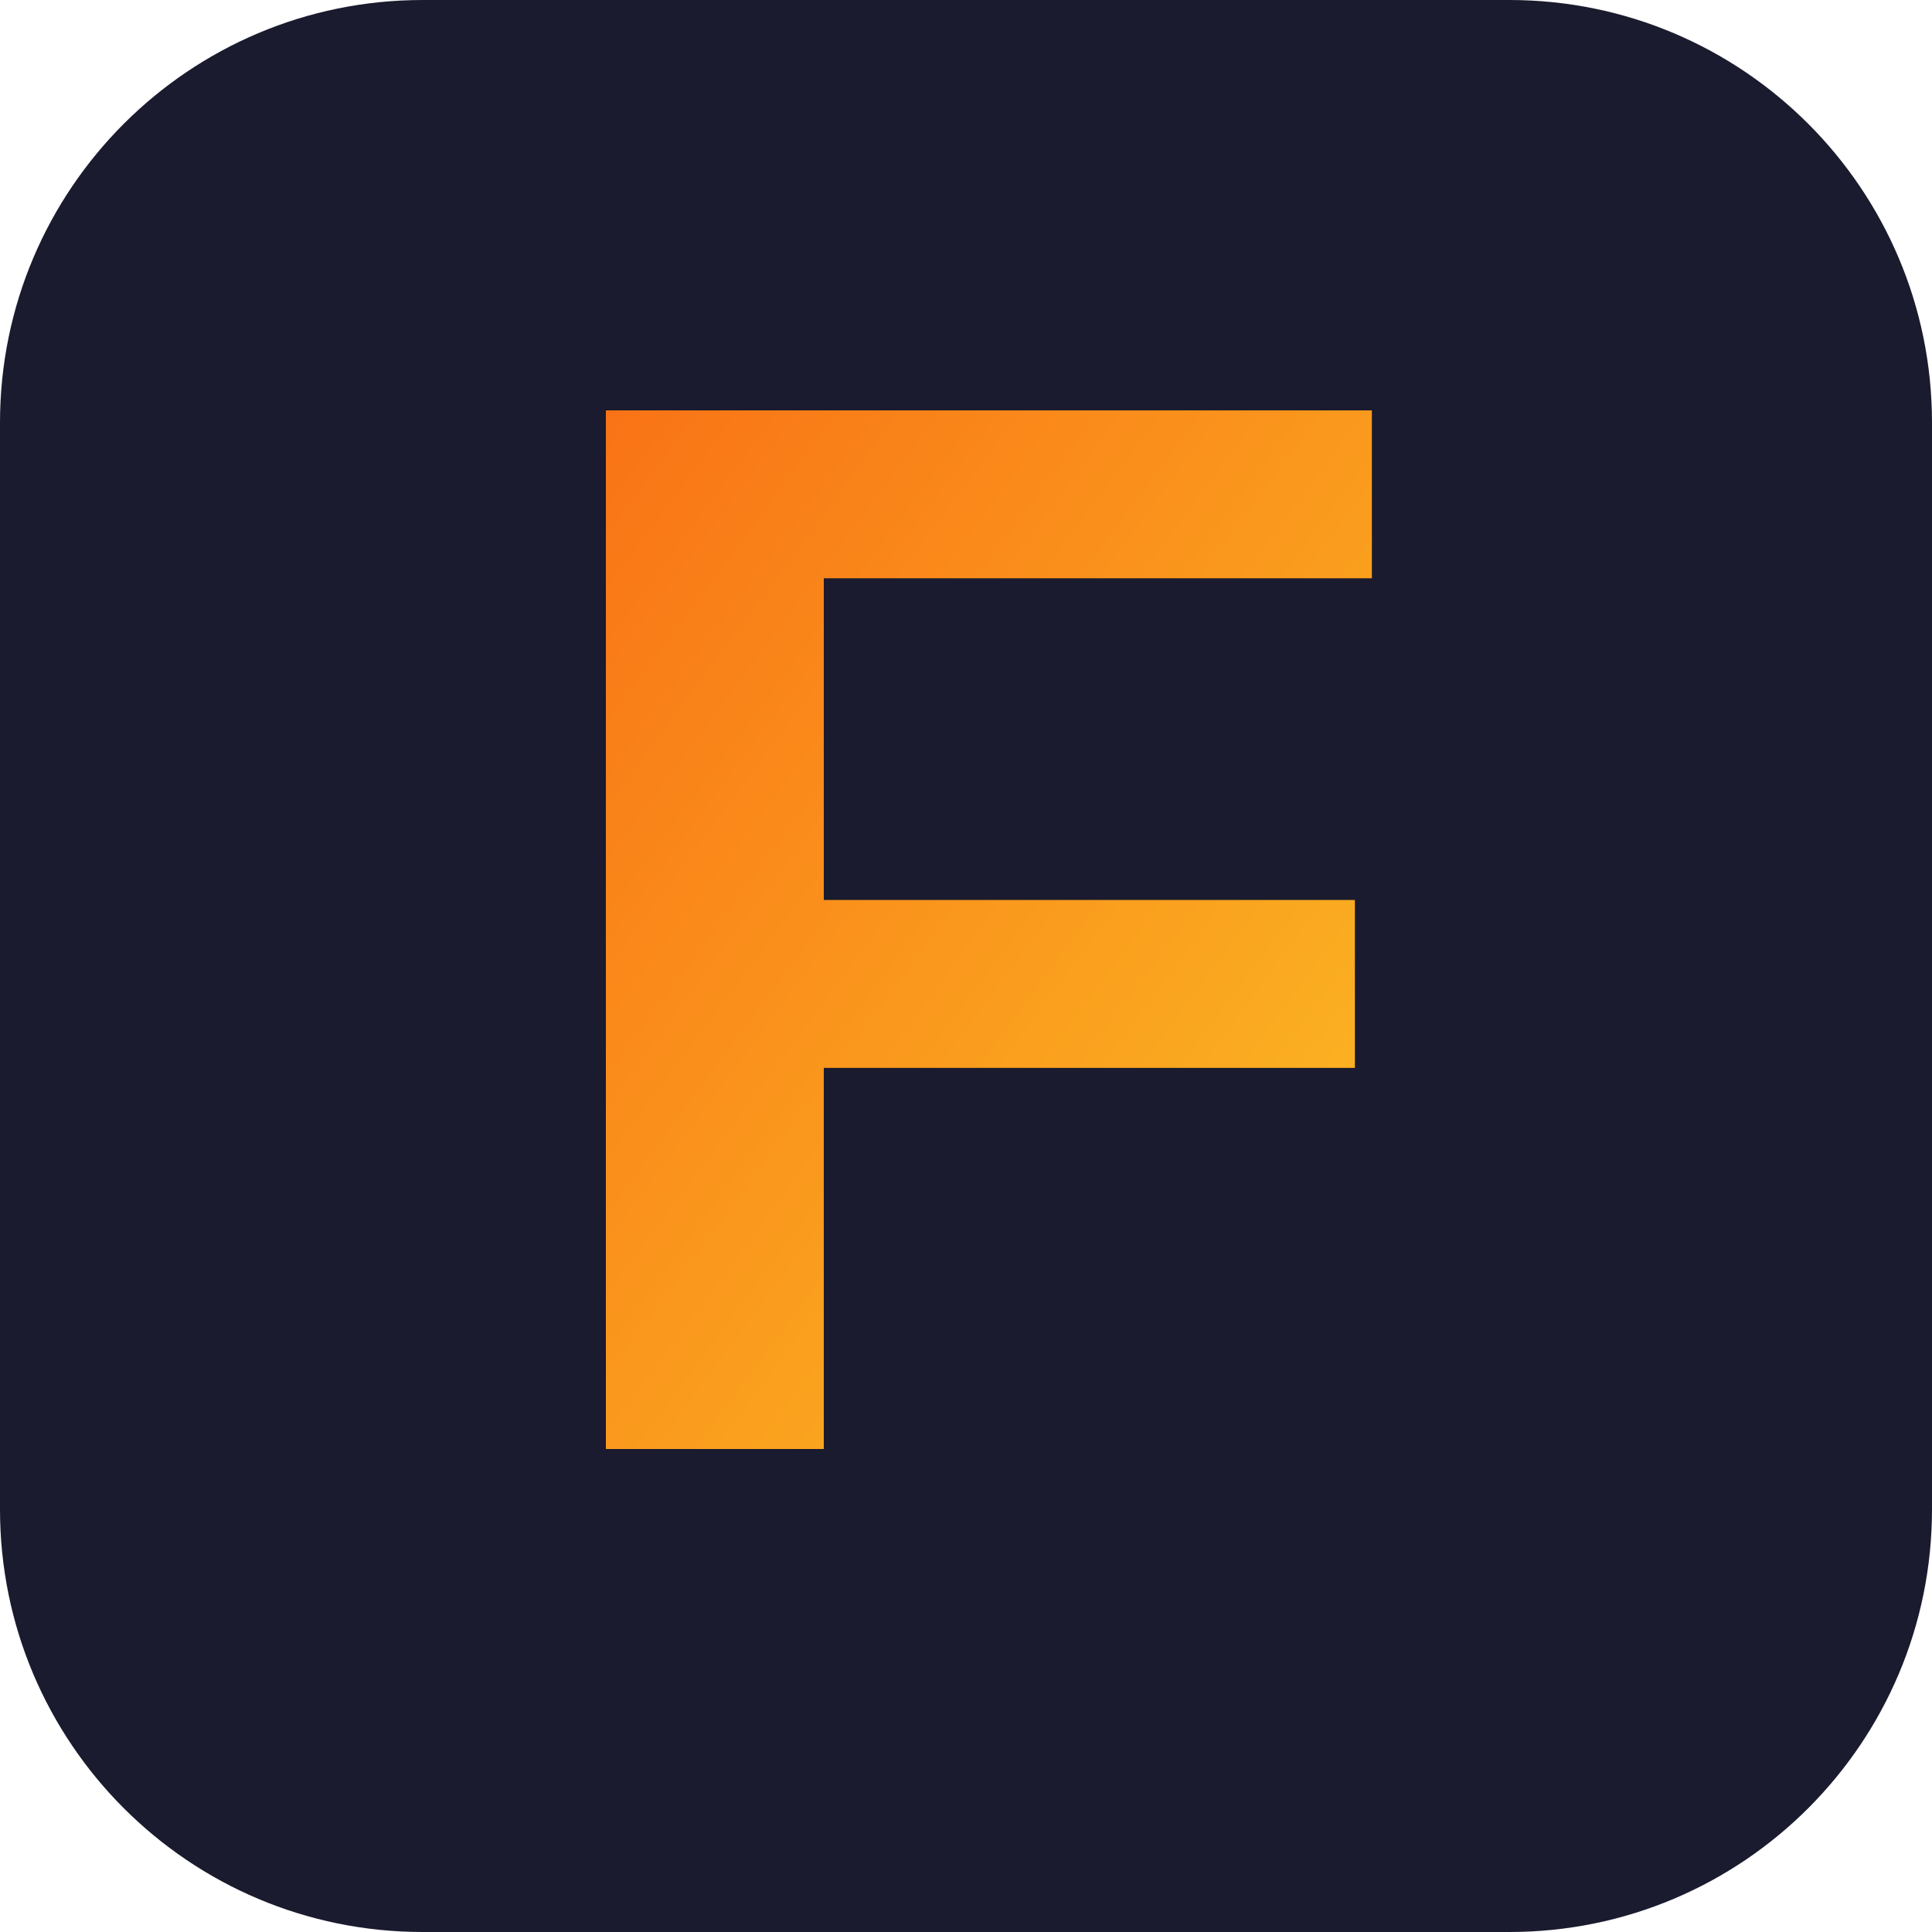
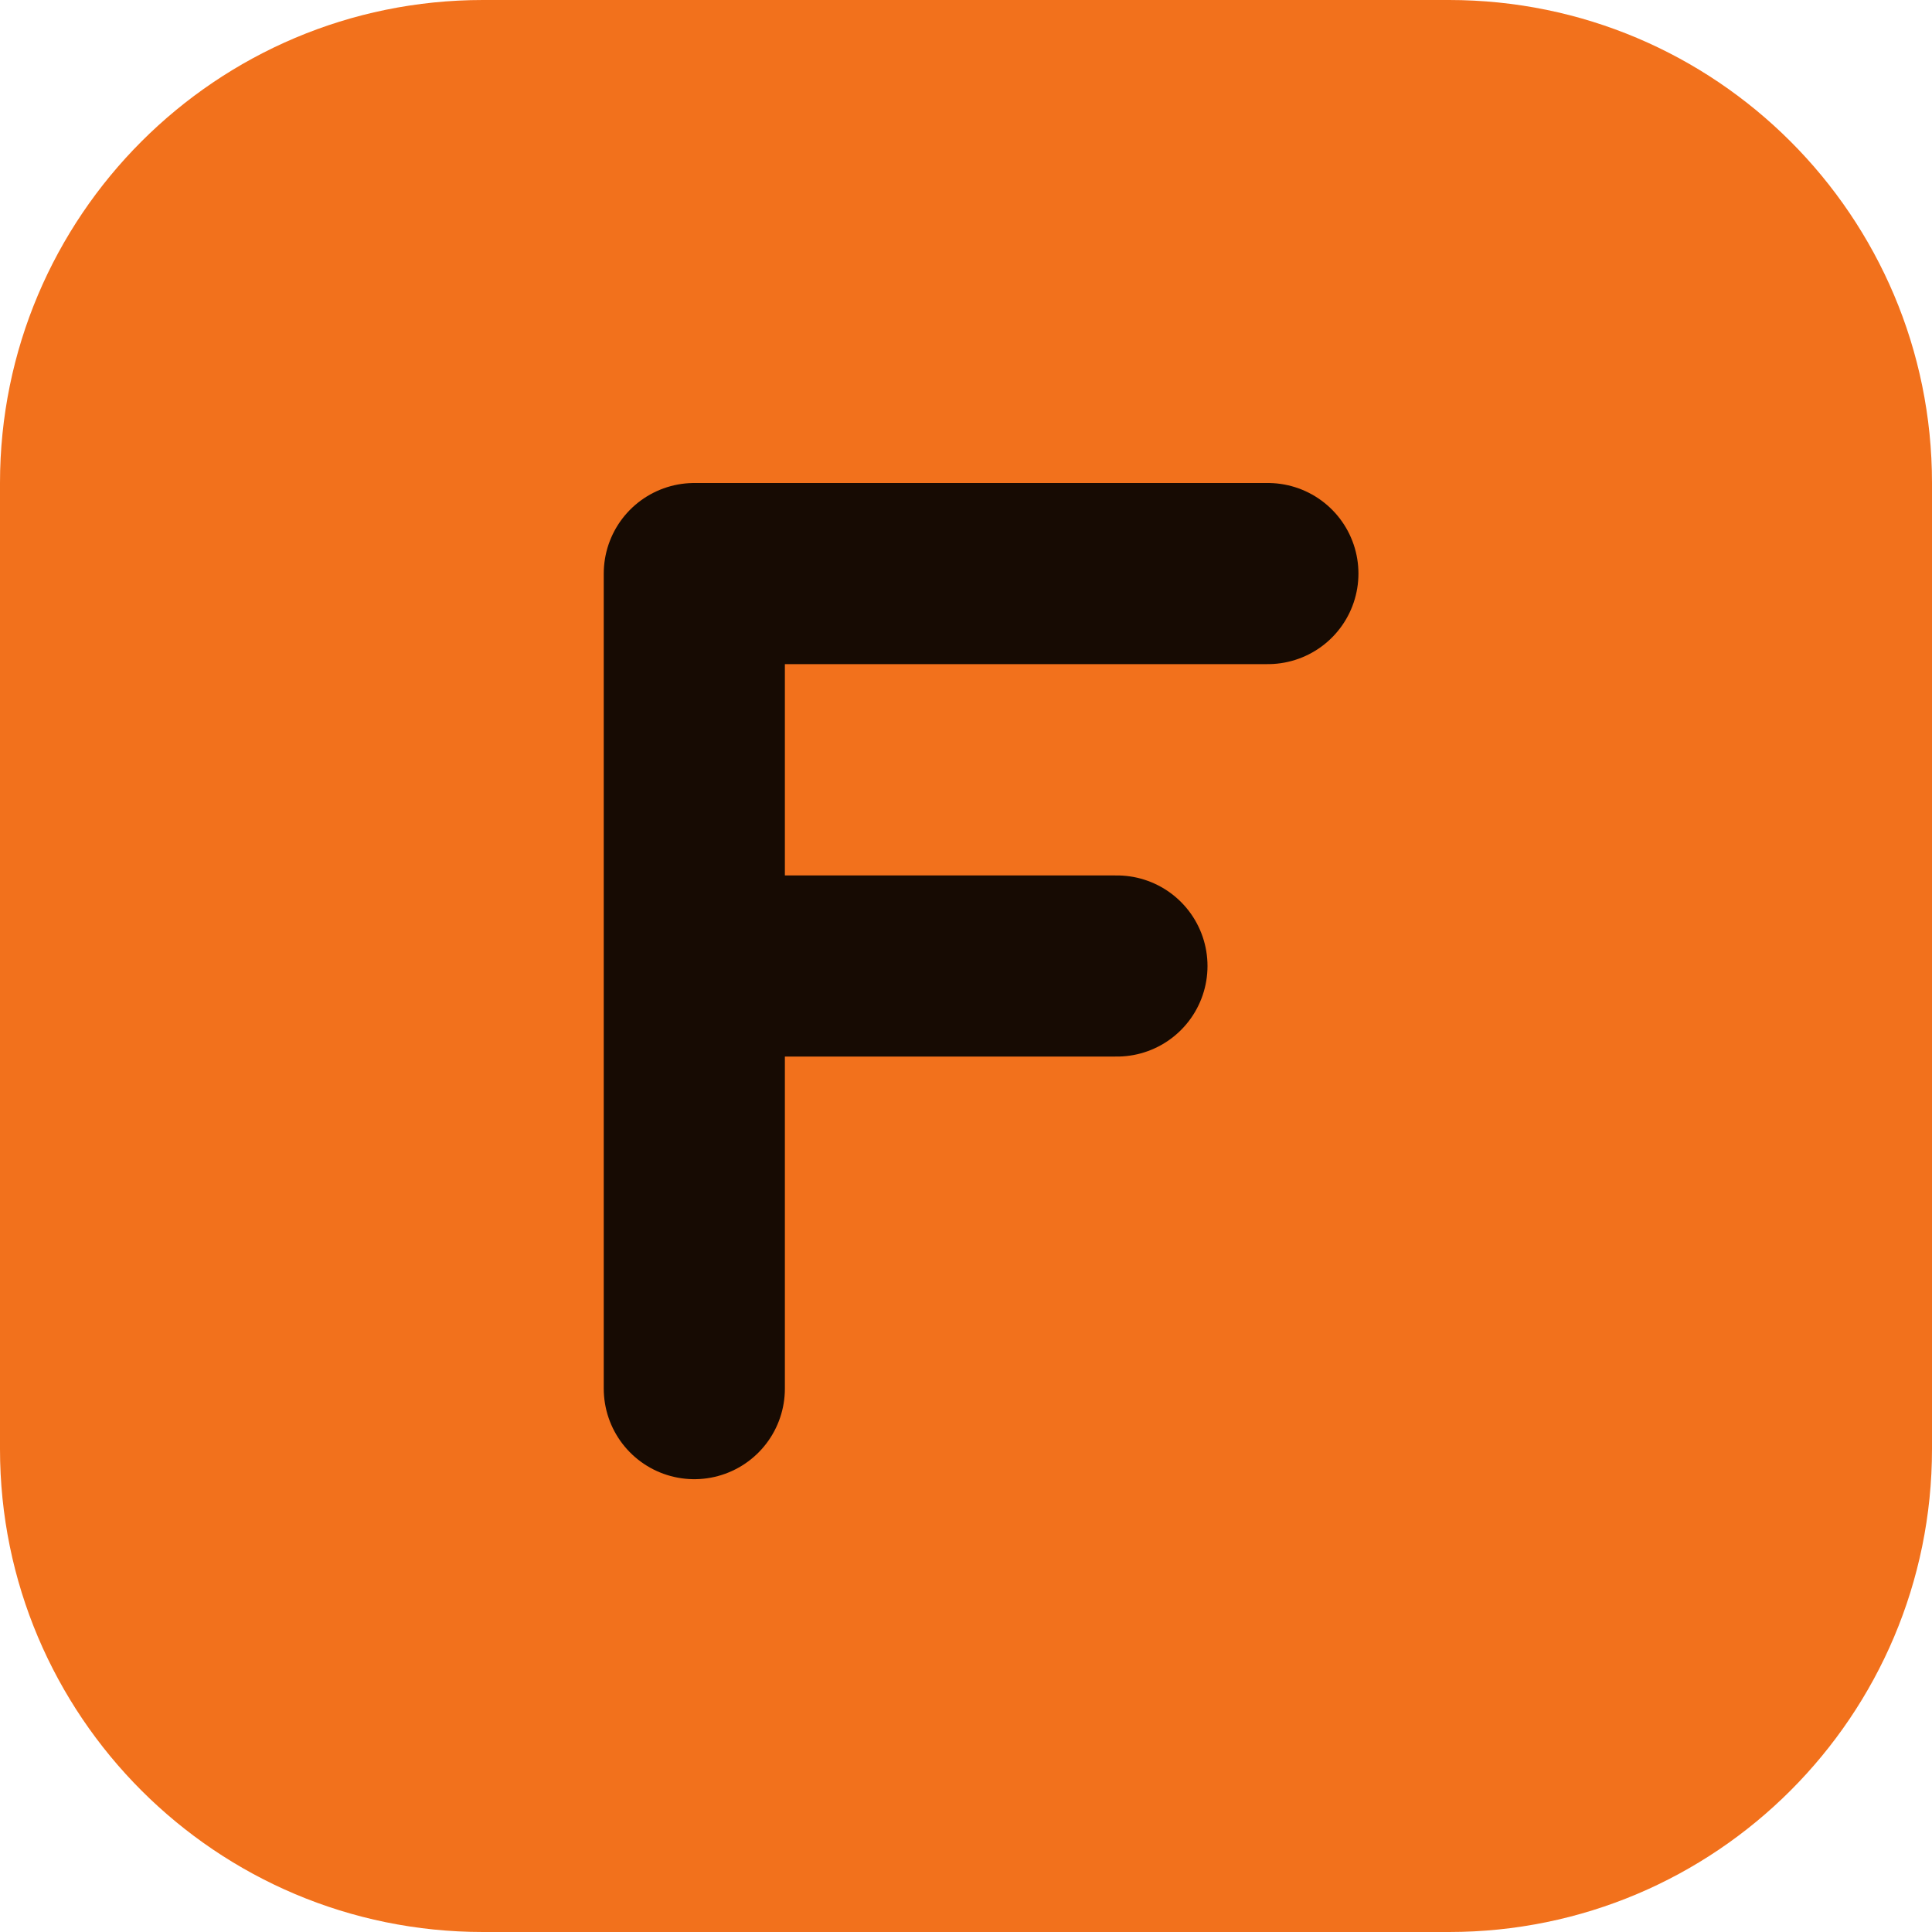
<svg xmlns="http://www.w3.org/2000/svg" viewBox="0 0 32 32">
-   <rect width="32" height="32" rx="7" fill="#1A1B2E" />
-   <text x="16" y="24" font-family="'Arial Black', 'SF Pro Display', Arial, sans-serif" font-size="25" font-weight="800" text-anchor="middle" fill="url(#g)">F</text>
-   <defs>
-     <linearGradient id="g" x1="0%" y1="0%" x2="100%" y2="100%">
-       <stop offset="0%" stop-color="#F97316" />
-       <stop offset="100%" stop-color="#FBBF24" />
-     </linearGradient>
-   </defs>
+   <rect width="32" height="32" rx="8" fill="#F2711C" />
+   <path d="M11.5 23V9.5H21M11.5 16H18.5" fill="none" stroke="#170B03" stroke-width="3" stroke-linecap="round" stroke-linejoin="round" />
</svg>
